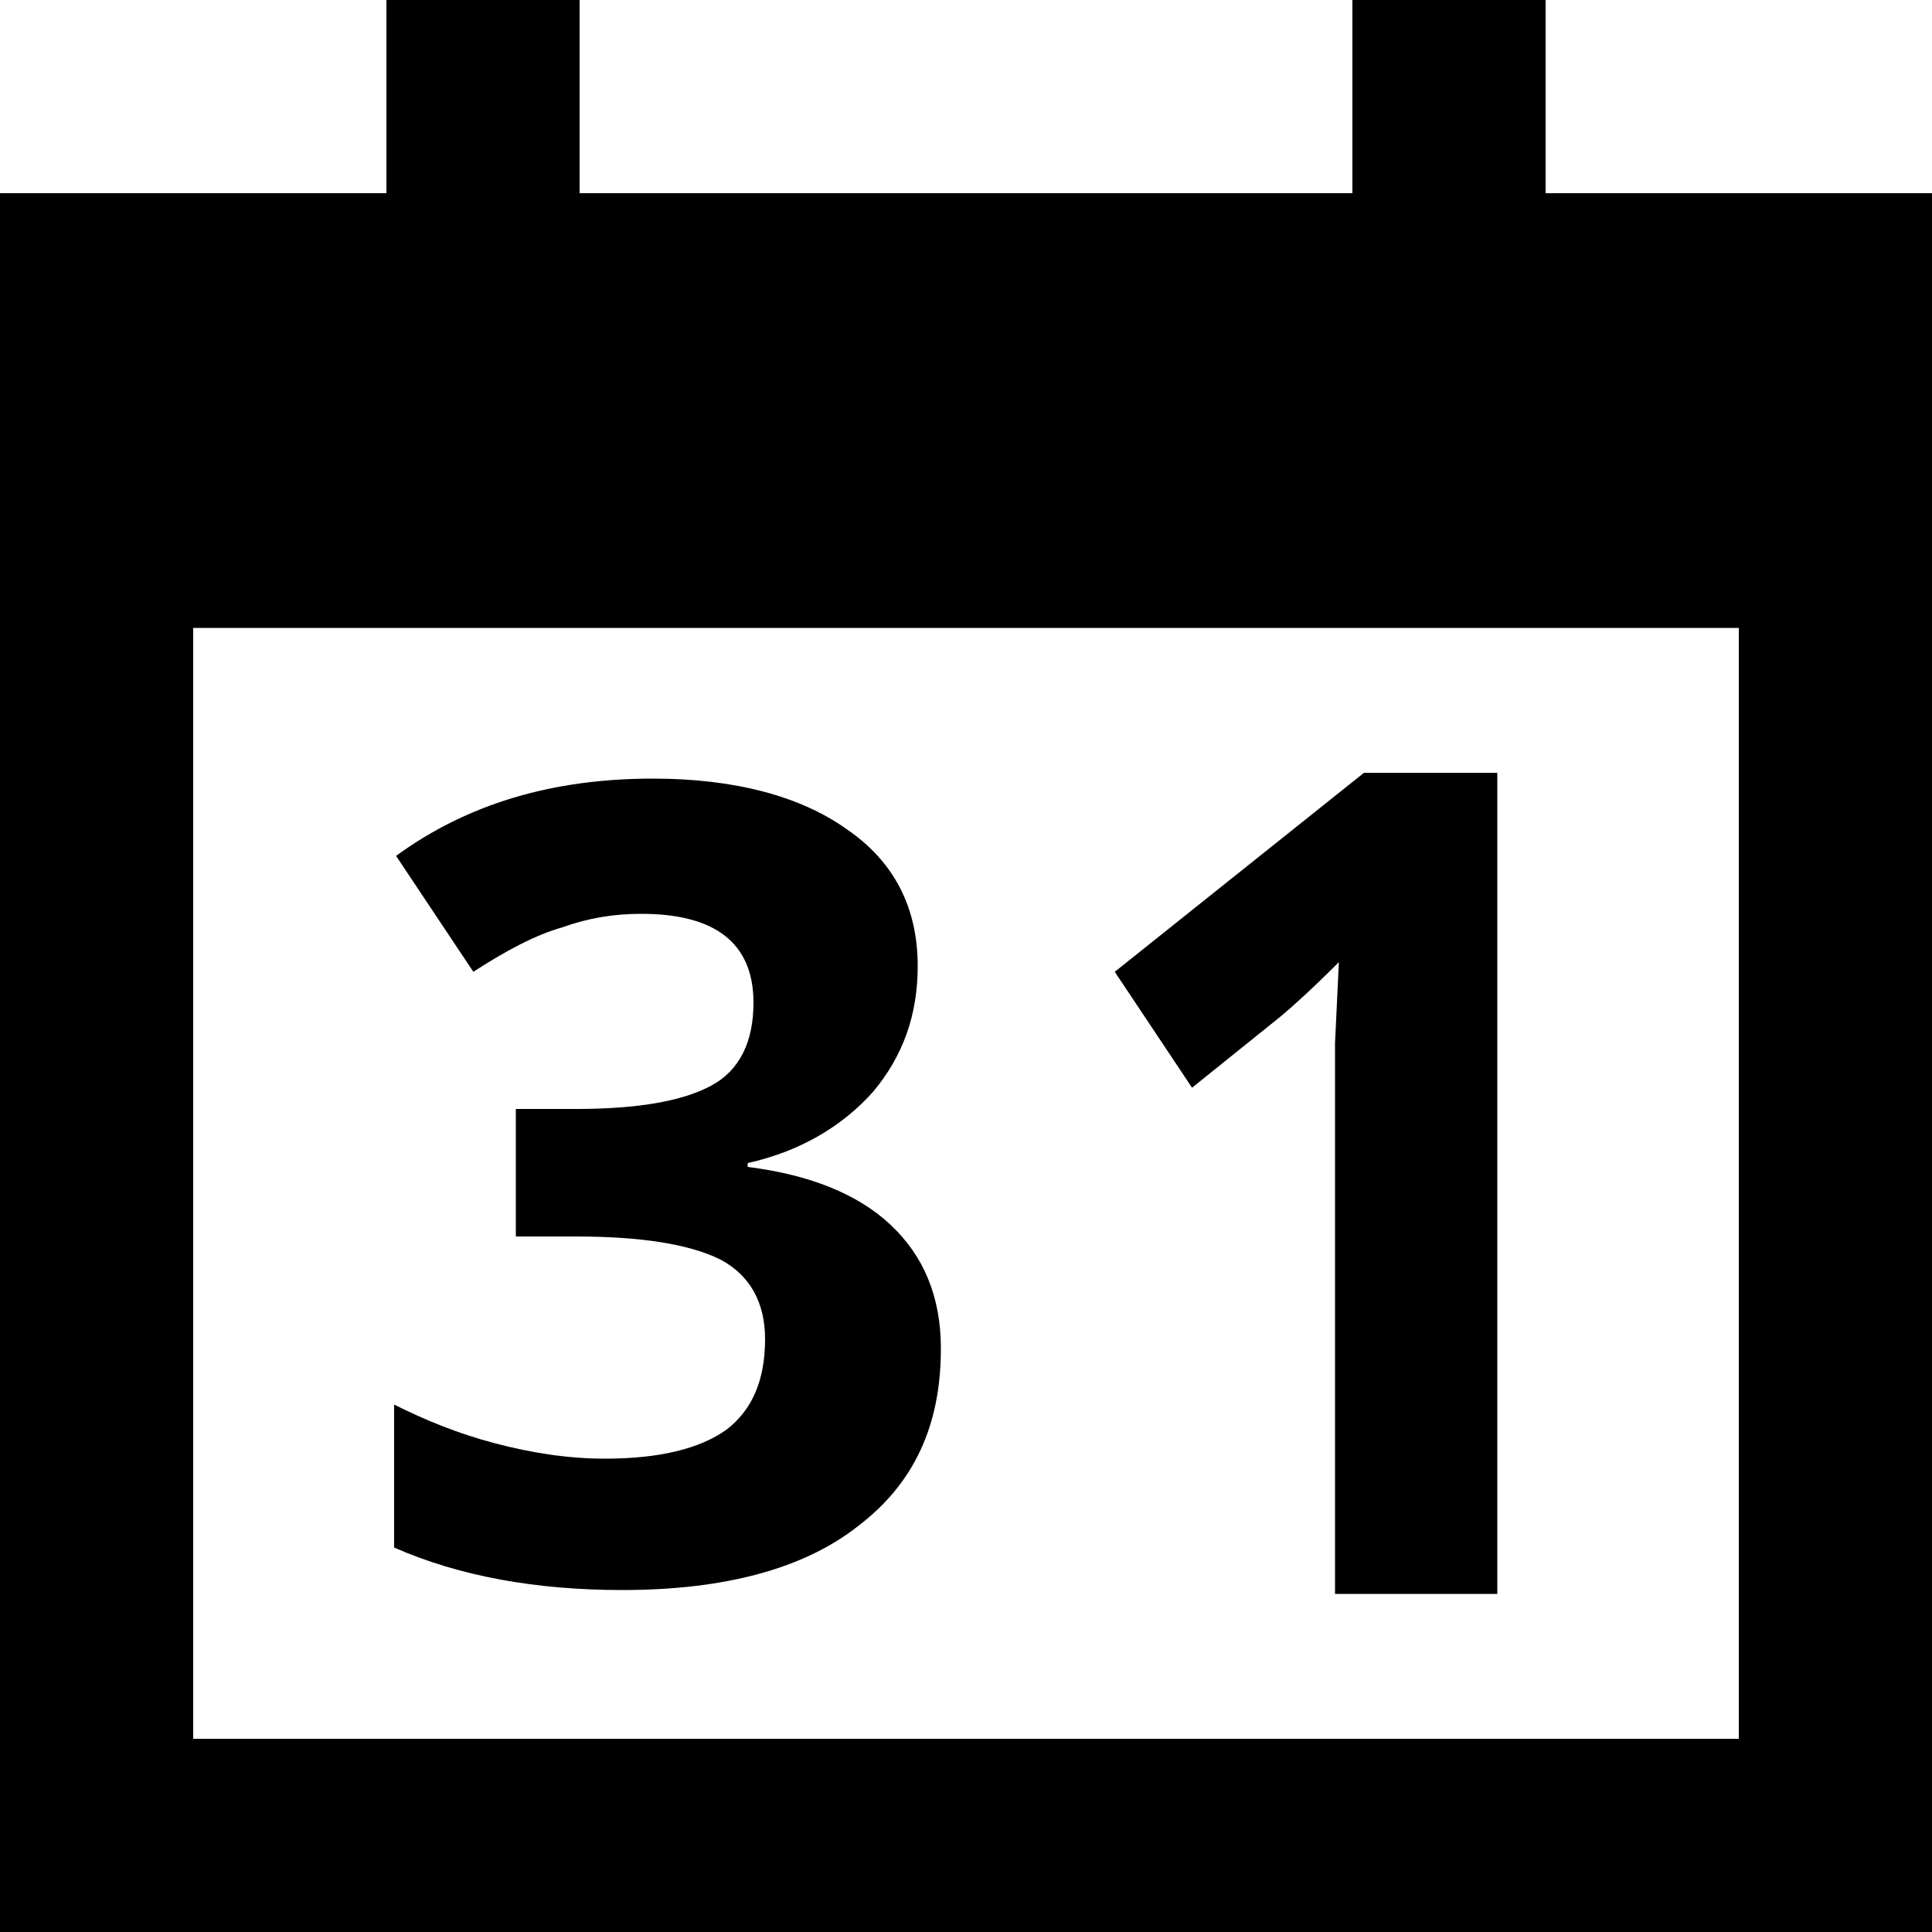
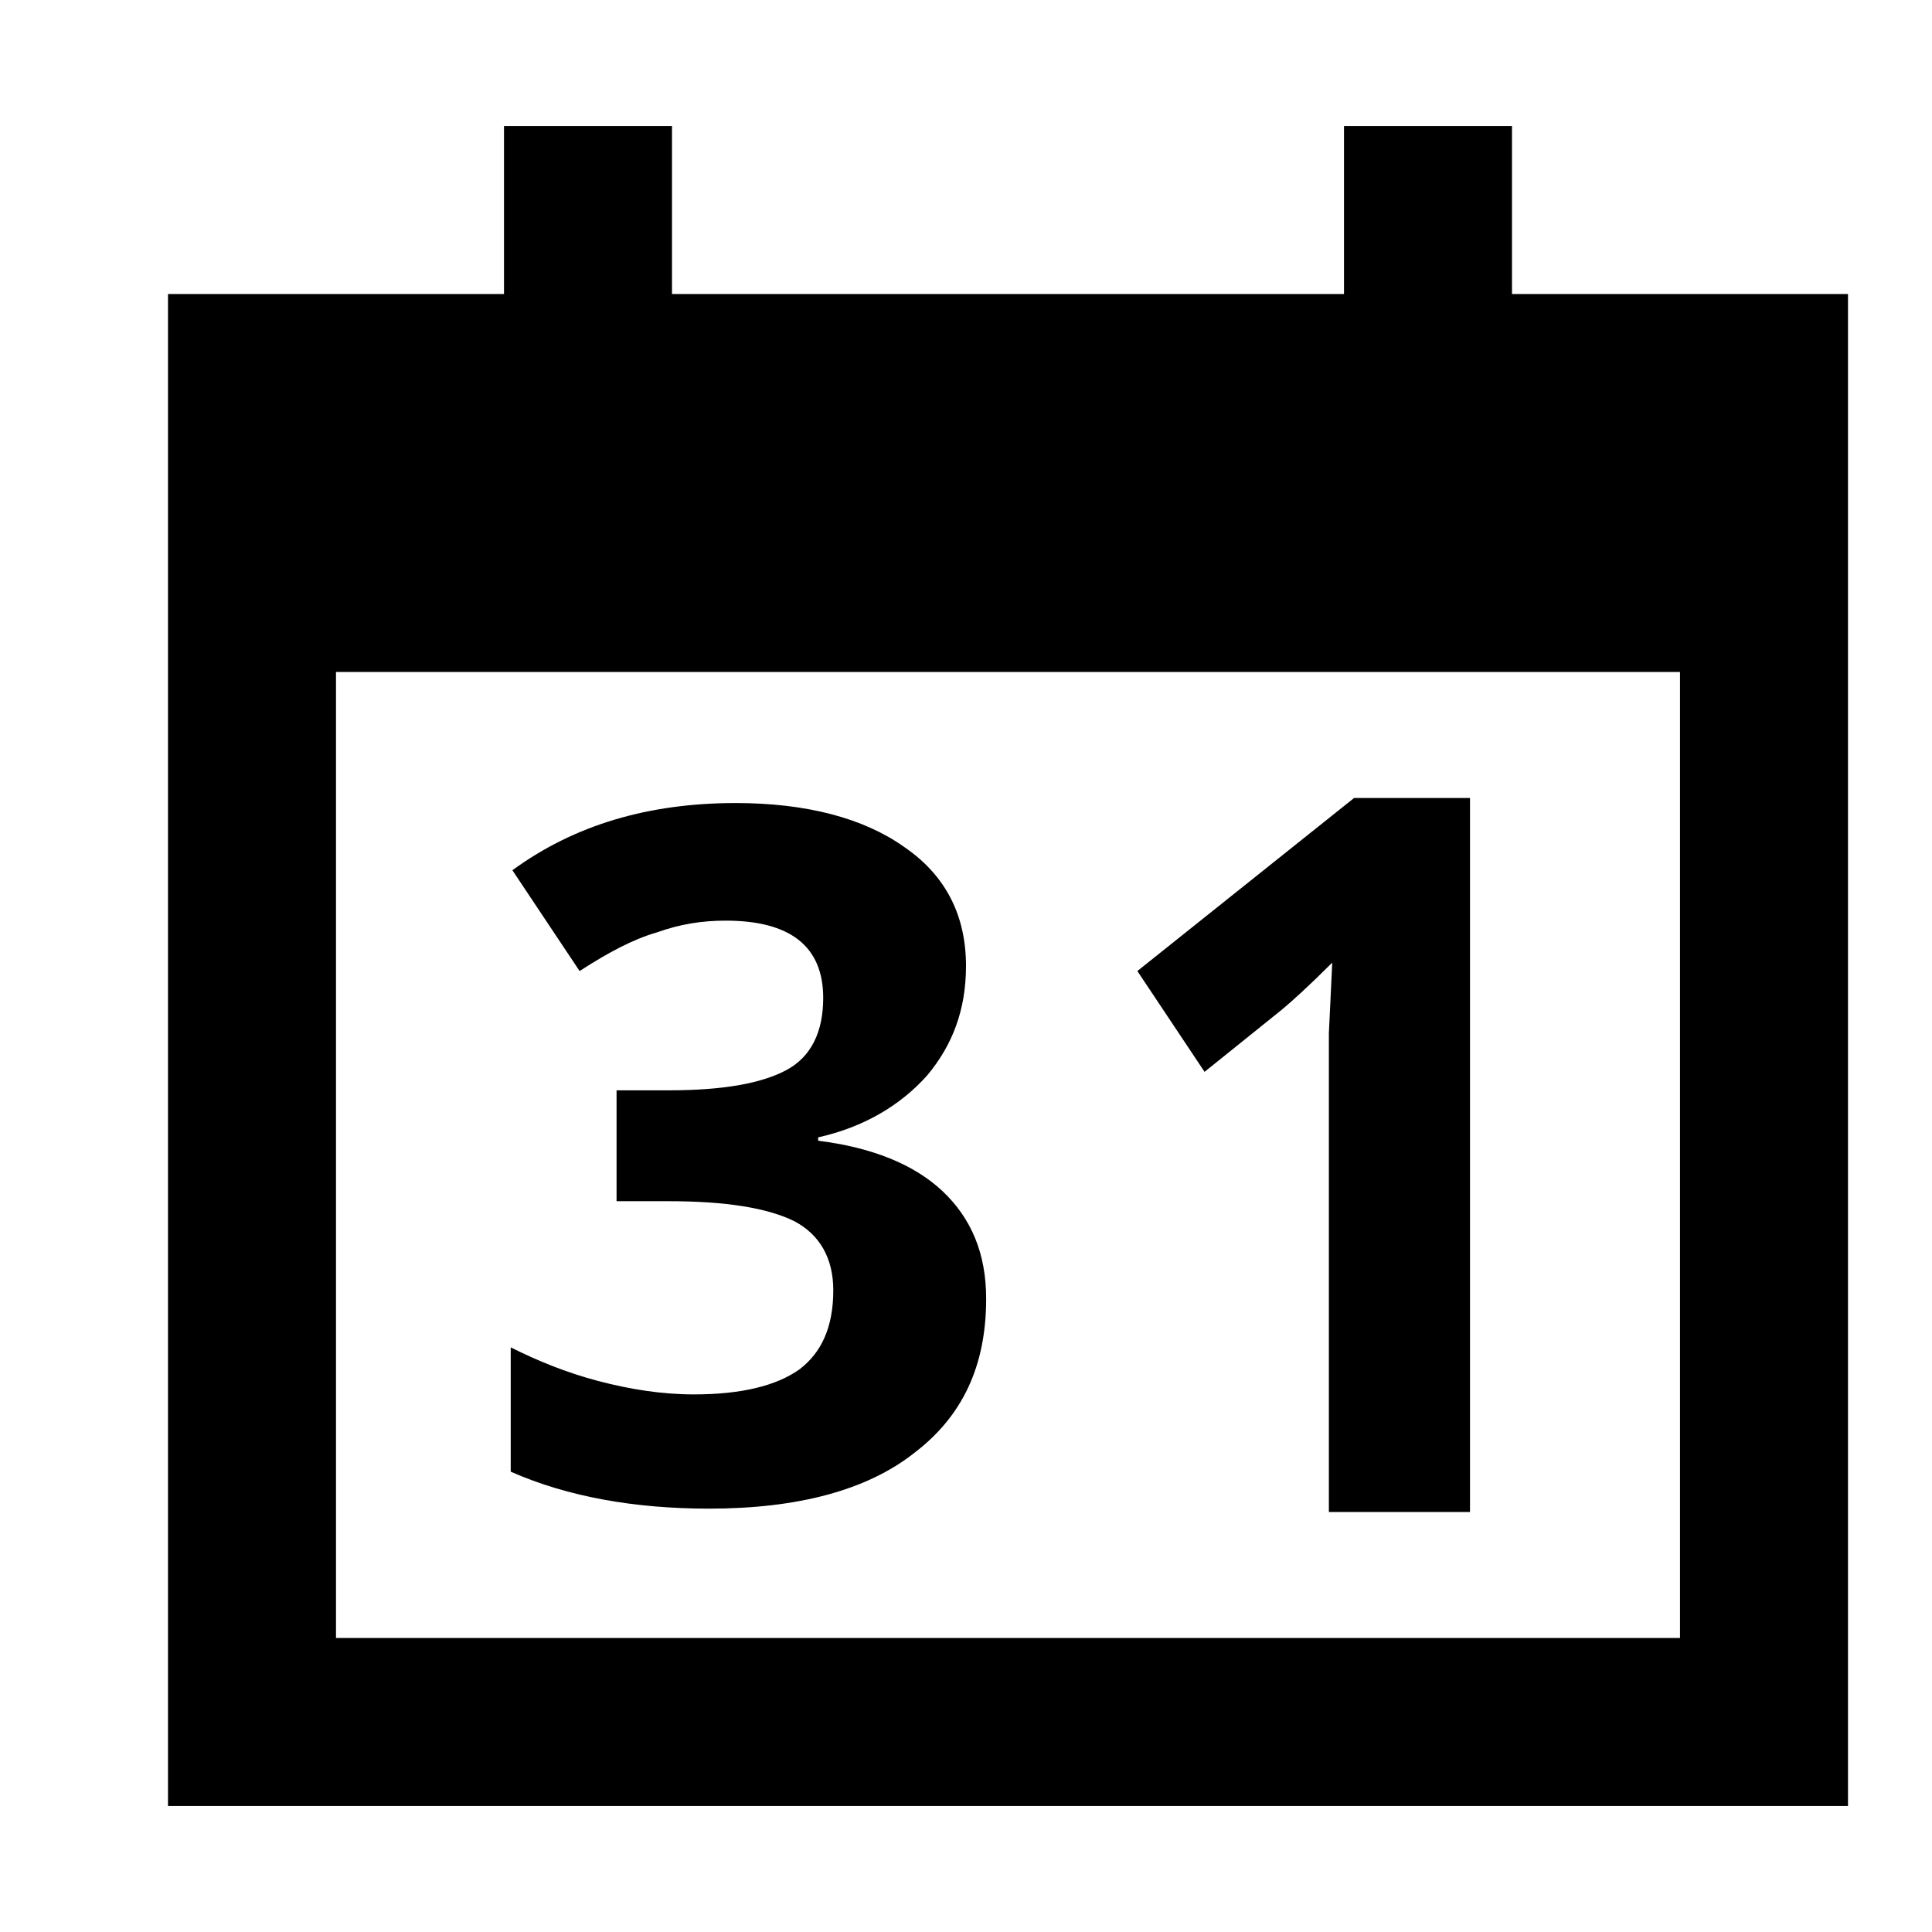
- <svg xmlns="http://www.w3.org/2000/svg" aria-hidden="true" focusable="false" height="1.5em" role="img" viewBox="0 0 20 20" width="1.5em">
+ <svg xmlns="http://www.w3.org/2000/svg" aria-hidden="true" focusable="false" height="1.5em" role="img" viewBox="-2 -1.5 23 23" width="1.5em">
  <path d="M 0 2 v18 h20 v-18 z M 2 6.5 h16 v11.5 h-16 z M 15.5 0 V8 h-1.38 L11.54 10.06 l .8 1.2 .92 -.74 c .12 -.1 .32 -.28 .6 -.56 l -.04 .84 V16.5 H15.5 z M 9.5 10 c 0 -.6 -.24 -1.08 -.74 -1.42 -.48 -.34 -1.16 -.52 -2 -.52 -1.04 0 -1.92 .26 -2.66 .8 l .8 1.2  c .34 -.22 .64 -.38 .92 -.46 .28 -.1 .54 -.14 .82 -.14 .76 0 1.16 .3 1.16 .92 0 .4 -.14 .7 -.44 .86  s -.76 .24 -1.4 .24 h -.62 v 1.32 h .62 c .68 0 1.18 .08 1.5 .24 .3 .16 .46 .44 .46 .82 0 .44 -.14 .74 -.4 .94 -.28 .2 -.7 .3 -1.26 .3 -.38 0 -.76 -.06 -1.14 -.16 s -.72 -.24 -1.04 -.4 v 1.48 c .68 .3 1.48 .44 2.36 .44 1.06 0 1.88 -.22 2.44 -.66 .58 -.44 .86 -1.04 .86 -1.84 0 -.54 -.18 -.96 -.52 -1.28 s -.84 -.52 -1.48 -.6 v -.04 c .54 -.12 .98 -.38 1.3 -.74 .3 -.36 .46 -.78 .46 -1.3 z M 4 0 h2 v2 h-2 v-2 z M 14 0 h2 v2 h-2 v-2 z" />
</svg>
